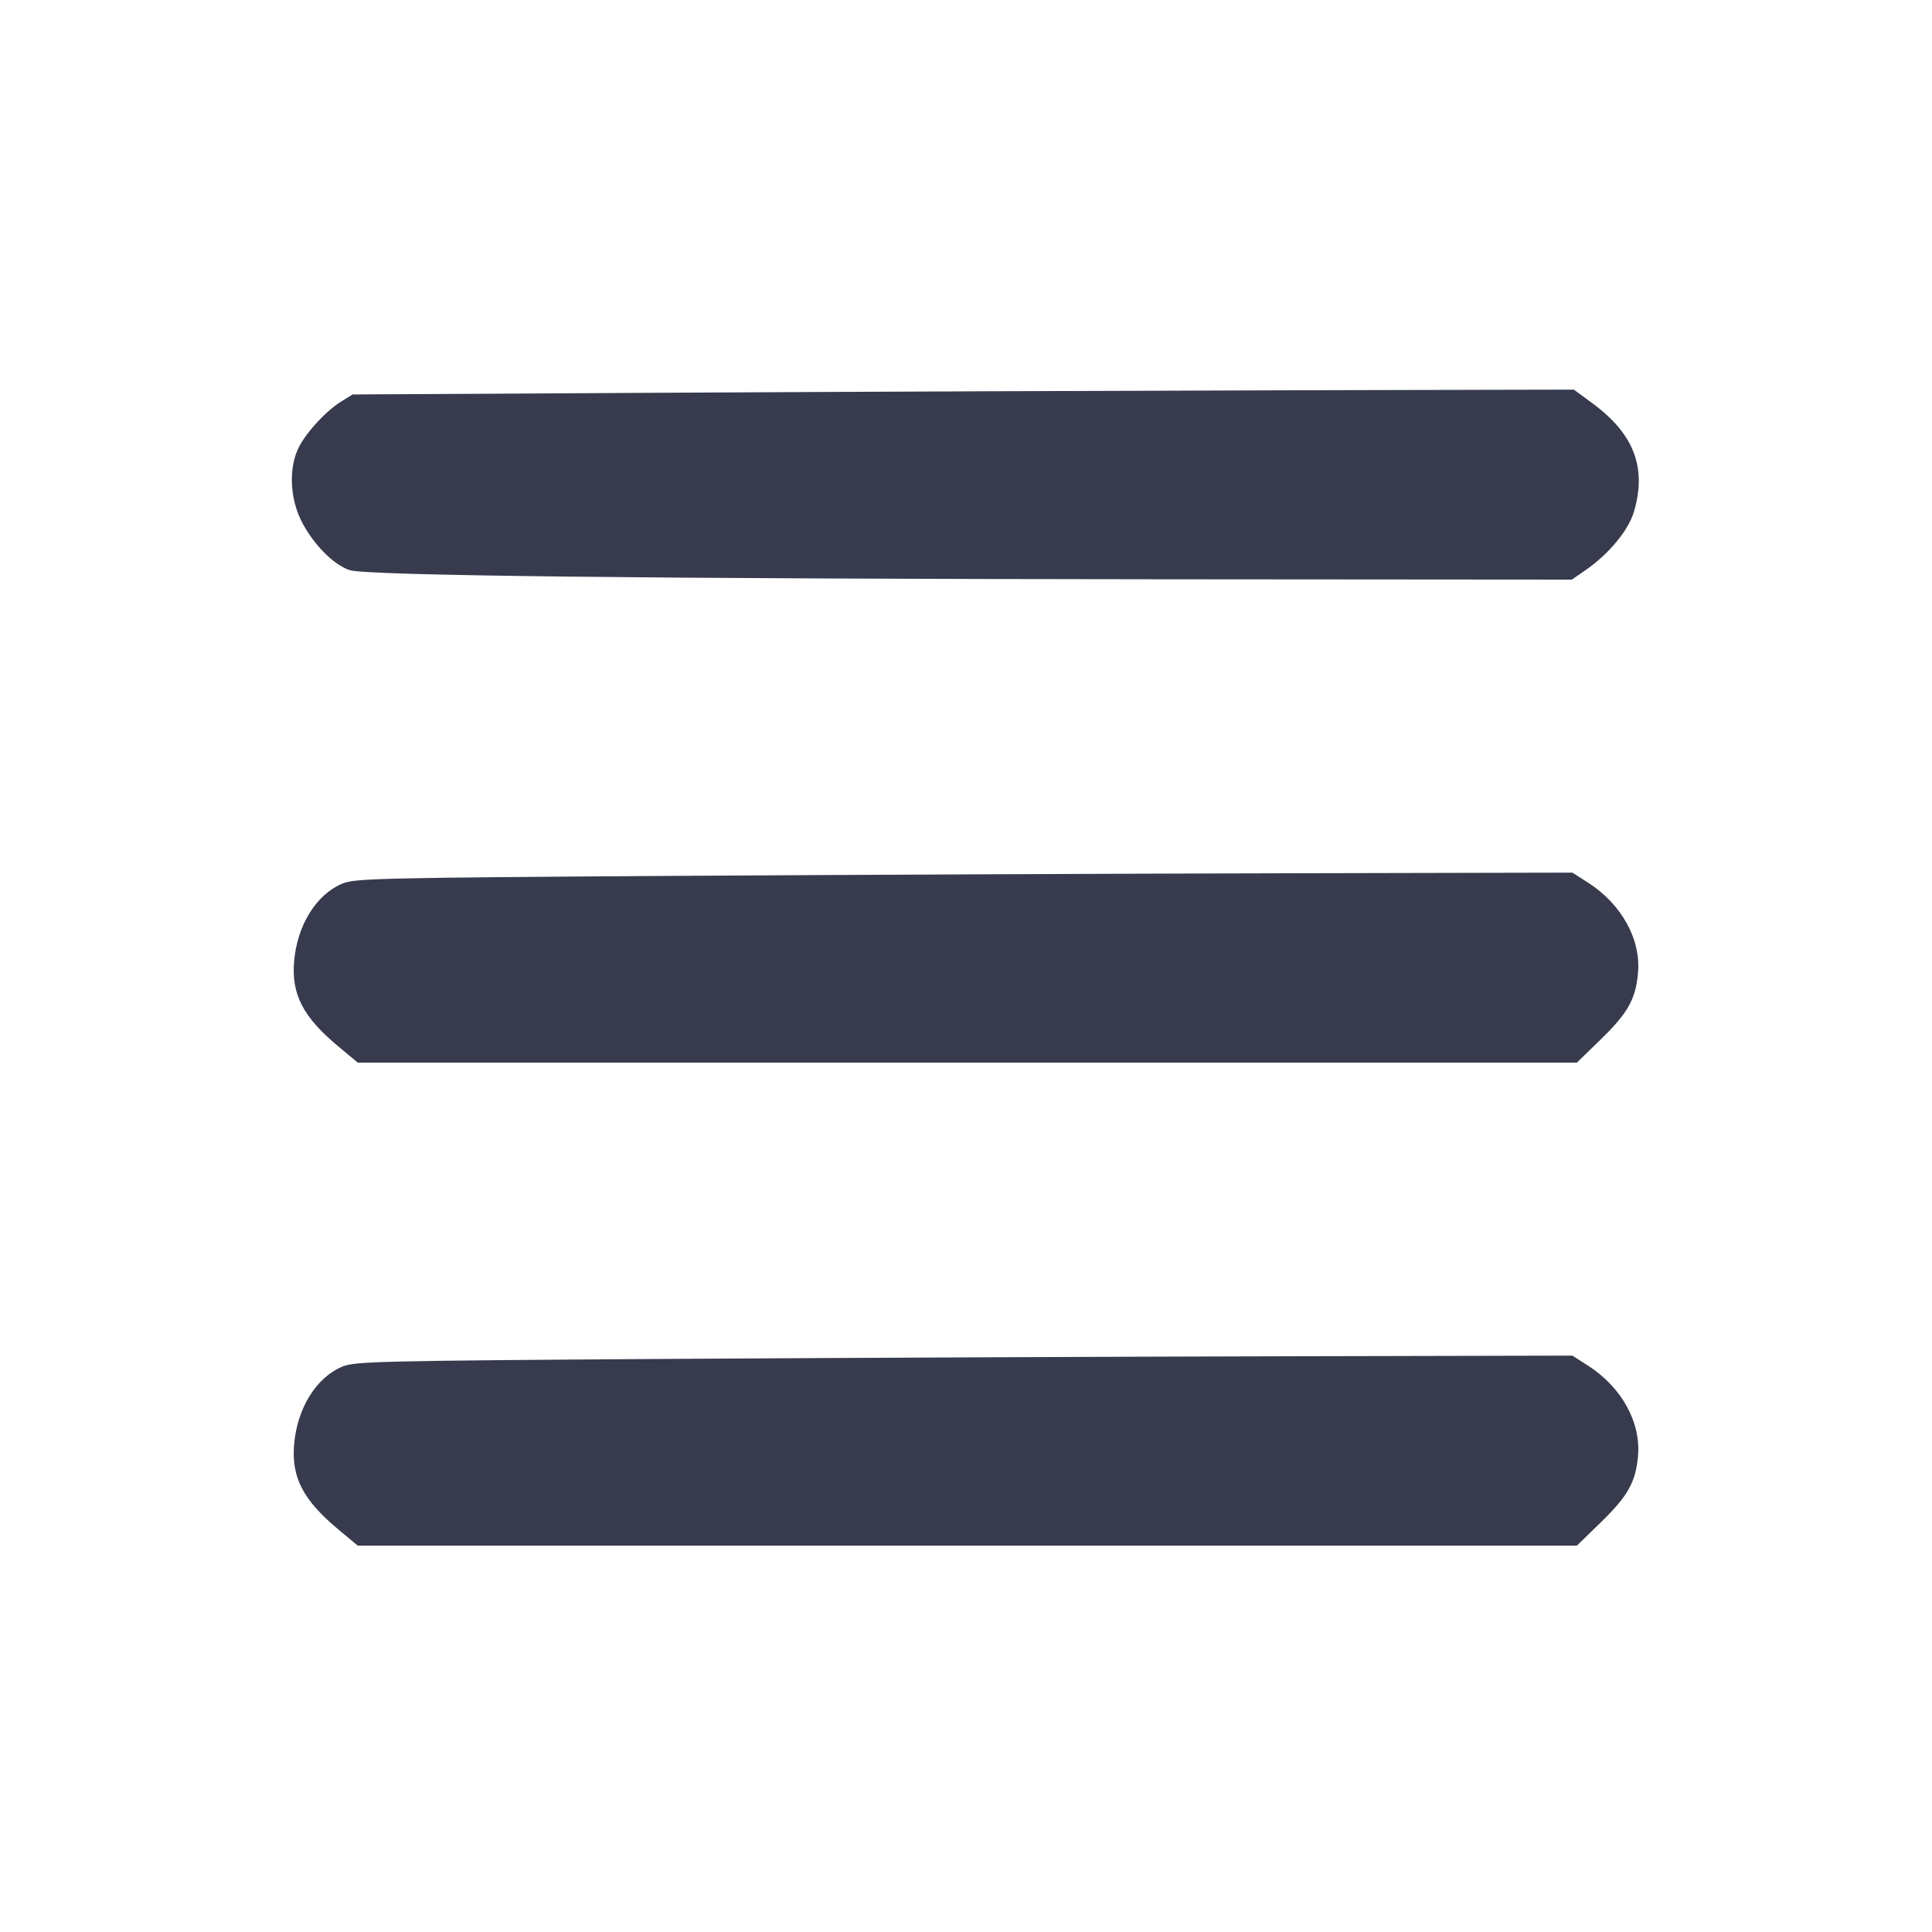
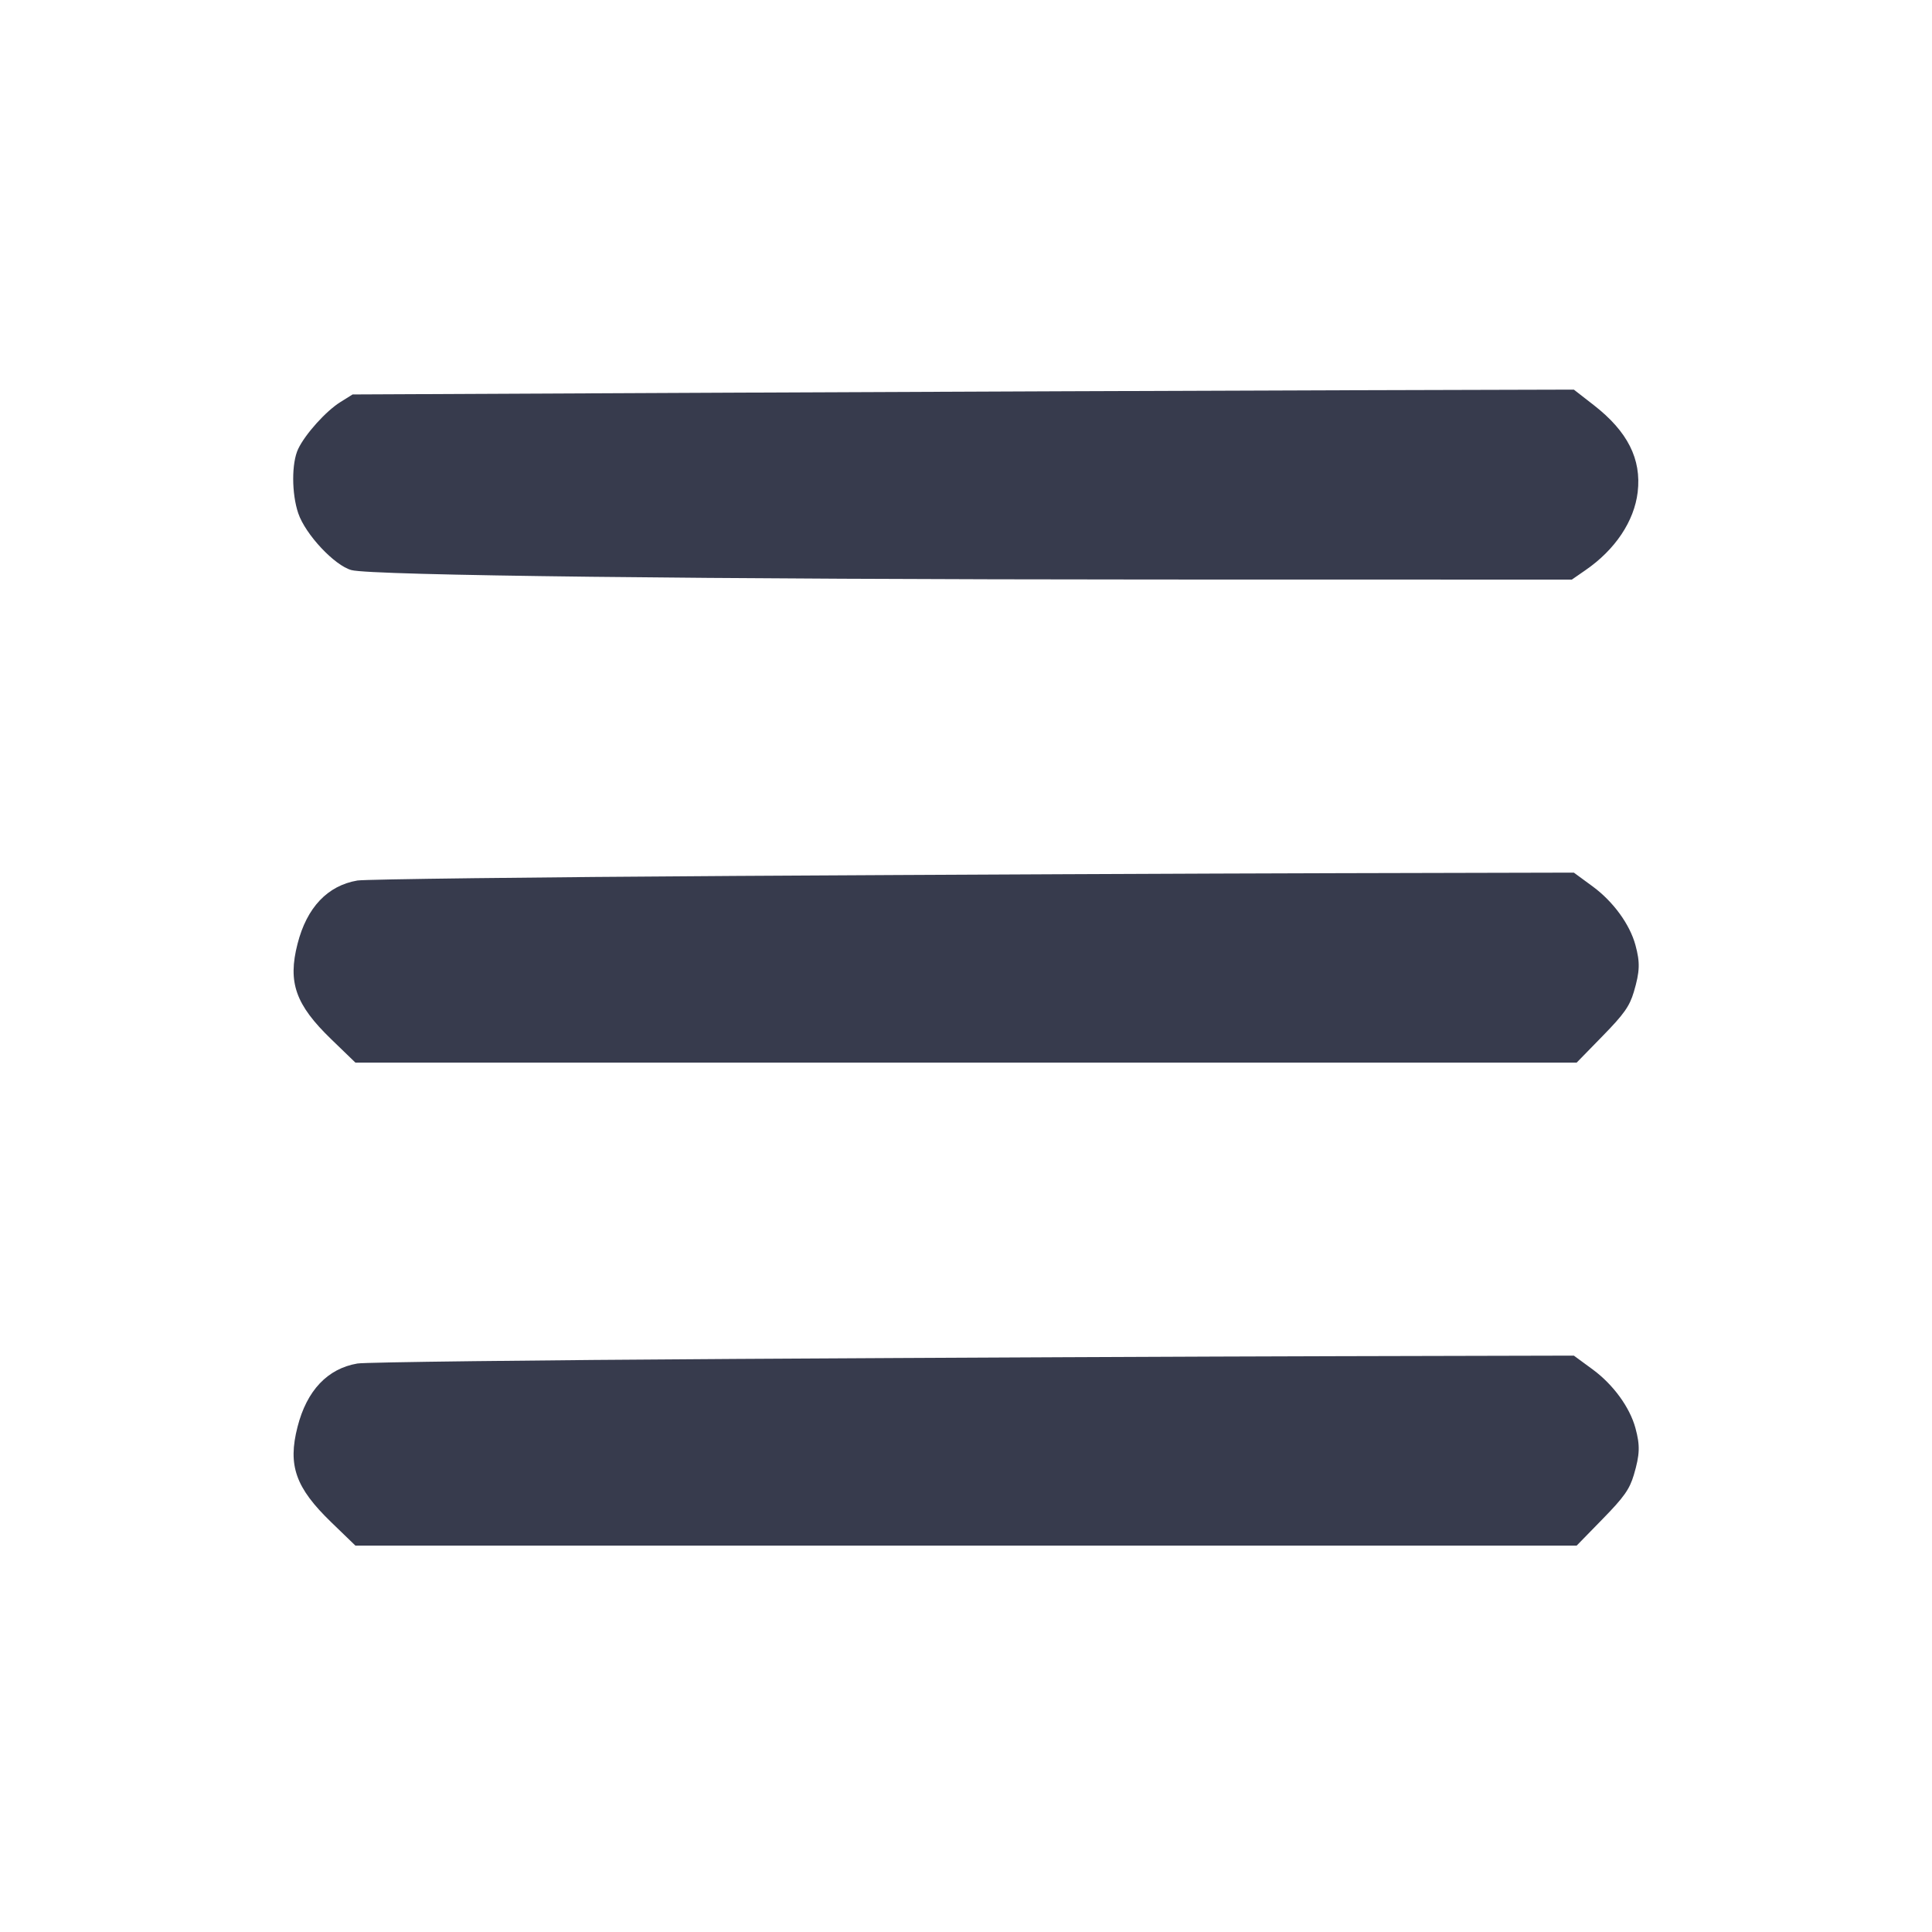
<svg xmlns="http://www.w3.org/2000/svg" width="24" height="24" viewBox="0 0 24 24" fill="none">
-   <path d="M8.420 4.878 L 4.380 4.900 4.235 4.990 C 4.038 5.113,3.778 5.401,3.697 5.587 C 3.588 5.837,3.605 6.187,3.739 6.462 C 3.881 6.751,4.142 7.018,4.346 7.083 C 4.563 7.151,8.084 7.191,14.373 7.196 L 19.526 7.200 19.693 7.085 C 19.983 6.885,20.228 6.591,20.297 6.358 C 20.459 5.812,20.299 5.391,19.786 5.013 L 19.551 4.840 16.006 4.848 C 14.056 4.853,10.642 4.866,8.420 4.878 M8.420 10.880 C 4.704 10.904,4.408 10.911,4.251 10.977 C 3.928 11.113,3.693 11.492,3.654 11.939 C 3.618 12.352,3.764 12.634,4.205 13.001 L 4.444 13.200 12.017 13.200 L 19.589 13.200 19.887 12.910 C 20.223 12.583,20.320 12.410,20.348 12.085 C 20.385 11.667,20.143 11.232,19.728 10.965 L 19.533 10.840 15.976 10.848 C 14.020 10.852,10.620 10.867,8.420 10.880 M8.420 16.880 C 4.704 16.904,4.408 16.911,4.251 16.977 C 3.928 17.113,3.693 17.492,3.654 17.939 C 3.618 18.352,3.764 18.634,4.205 19.001 L 4.444 19.200 12.017 19.200 L 19.589 19.200 19.887 18.910 C 20.223 18.583,20.320 18.410,20.348 18.085 C 20.385 17.667,20.143 17.232,19.728 16.965 L 19.533 16.840 15.976 16.848 C 14.020 16.852,10.620 16.867,8.420 16.880 " fill="#373B4D" stroke="none" fill-rule="evenodd" />
+   <path d="M9.060 4.878 L 4.380 4.900 4.231 4.993 C 4.051 5.104,3.792 5.392,3.704 5.577 C 3.621 5.751,3.622 6.132,3.705 6.376 C 3.794 6.639,4.156 7.025,4.366 7.082 C 4.617 7.149,8.730 7.197,14.373 7.199 L 19.526 7.200 19.695 7.083 C 20.064 6.829,20.301 6.475,20.344 6.113 C 20.392 5.702,20.219 5.360,19.799 5.033 L 19.551 4.840 16.645 4.848 C 15.047 4.853,11.634 4.866,9.060 4.878 M9.140 10.881 C 6.654 10.896,4.539 10.922,4.440 10.938 C 4.069 11.001,3.811 11.273,3.696 11.725 C 3.573 12.204,3.671 12.481,4.115 12.910 L 4.415 13.200 12.001 13.200 L 19.586 13.200 19.909 12.869 C 20.174 12.598,20.243 12.500,20.296 12.322 C 20.371 12.068,20.375 11.957,20.316 11.740 C 20.246 11.482,20.041 11.201,19.788 11.014 L 19.551 10.840 16.606 10.847 C 14.986 10.851,11.626 10.866,9.140 10.881 M9.140 16.881 C 6.654 16.896,4.539 16.921,4.440 16.938 C 4.069 17.001,3.811 17.273,3.696 17.725 C 3.573 18.204,3.671 18.481,4.115 18.910 L 4.415 19.200 12.001 19.200 L 19.586 19.200 19.909 18.869 C 20.174 18.598,20.243 18.500,20.296 18.322 C 20.371 18.068,20.375 17.957,20.316 17.740 C 20.246 17.482,20.041 17.201,19.788 17.014 L 19.551 16.840 16.606 16.847 C 14.986 16.851,11.626 16.866,9.140 16.881 " fill="#373B4D" stroke="none" fill-rule="evenodd" />
</svg>
